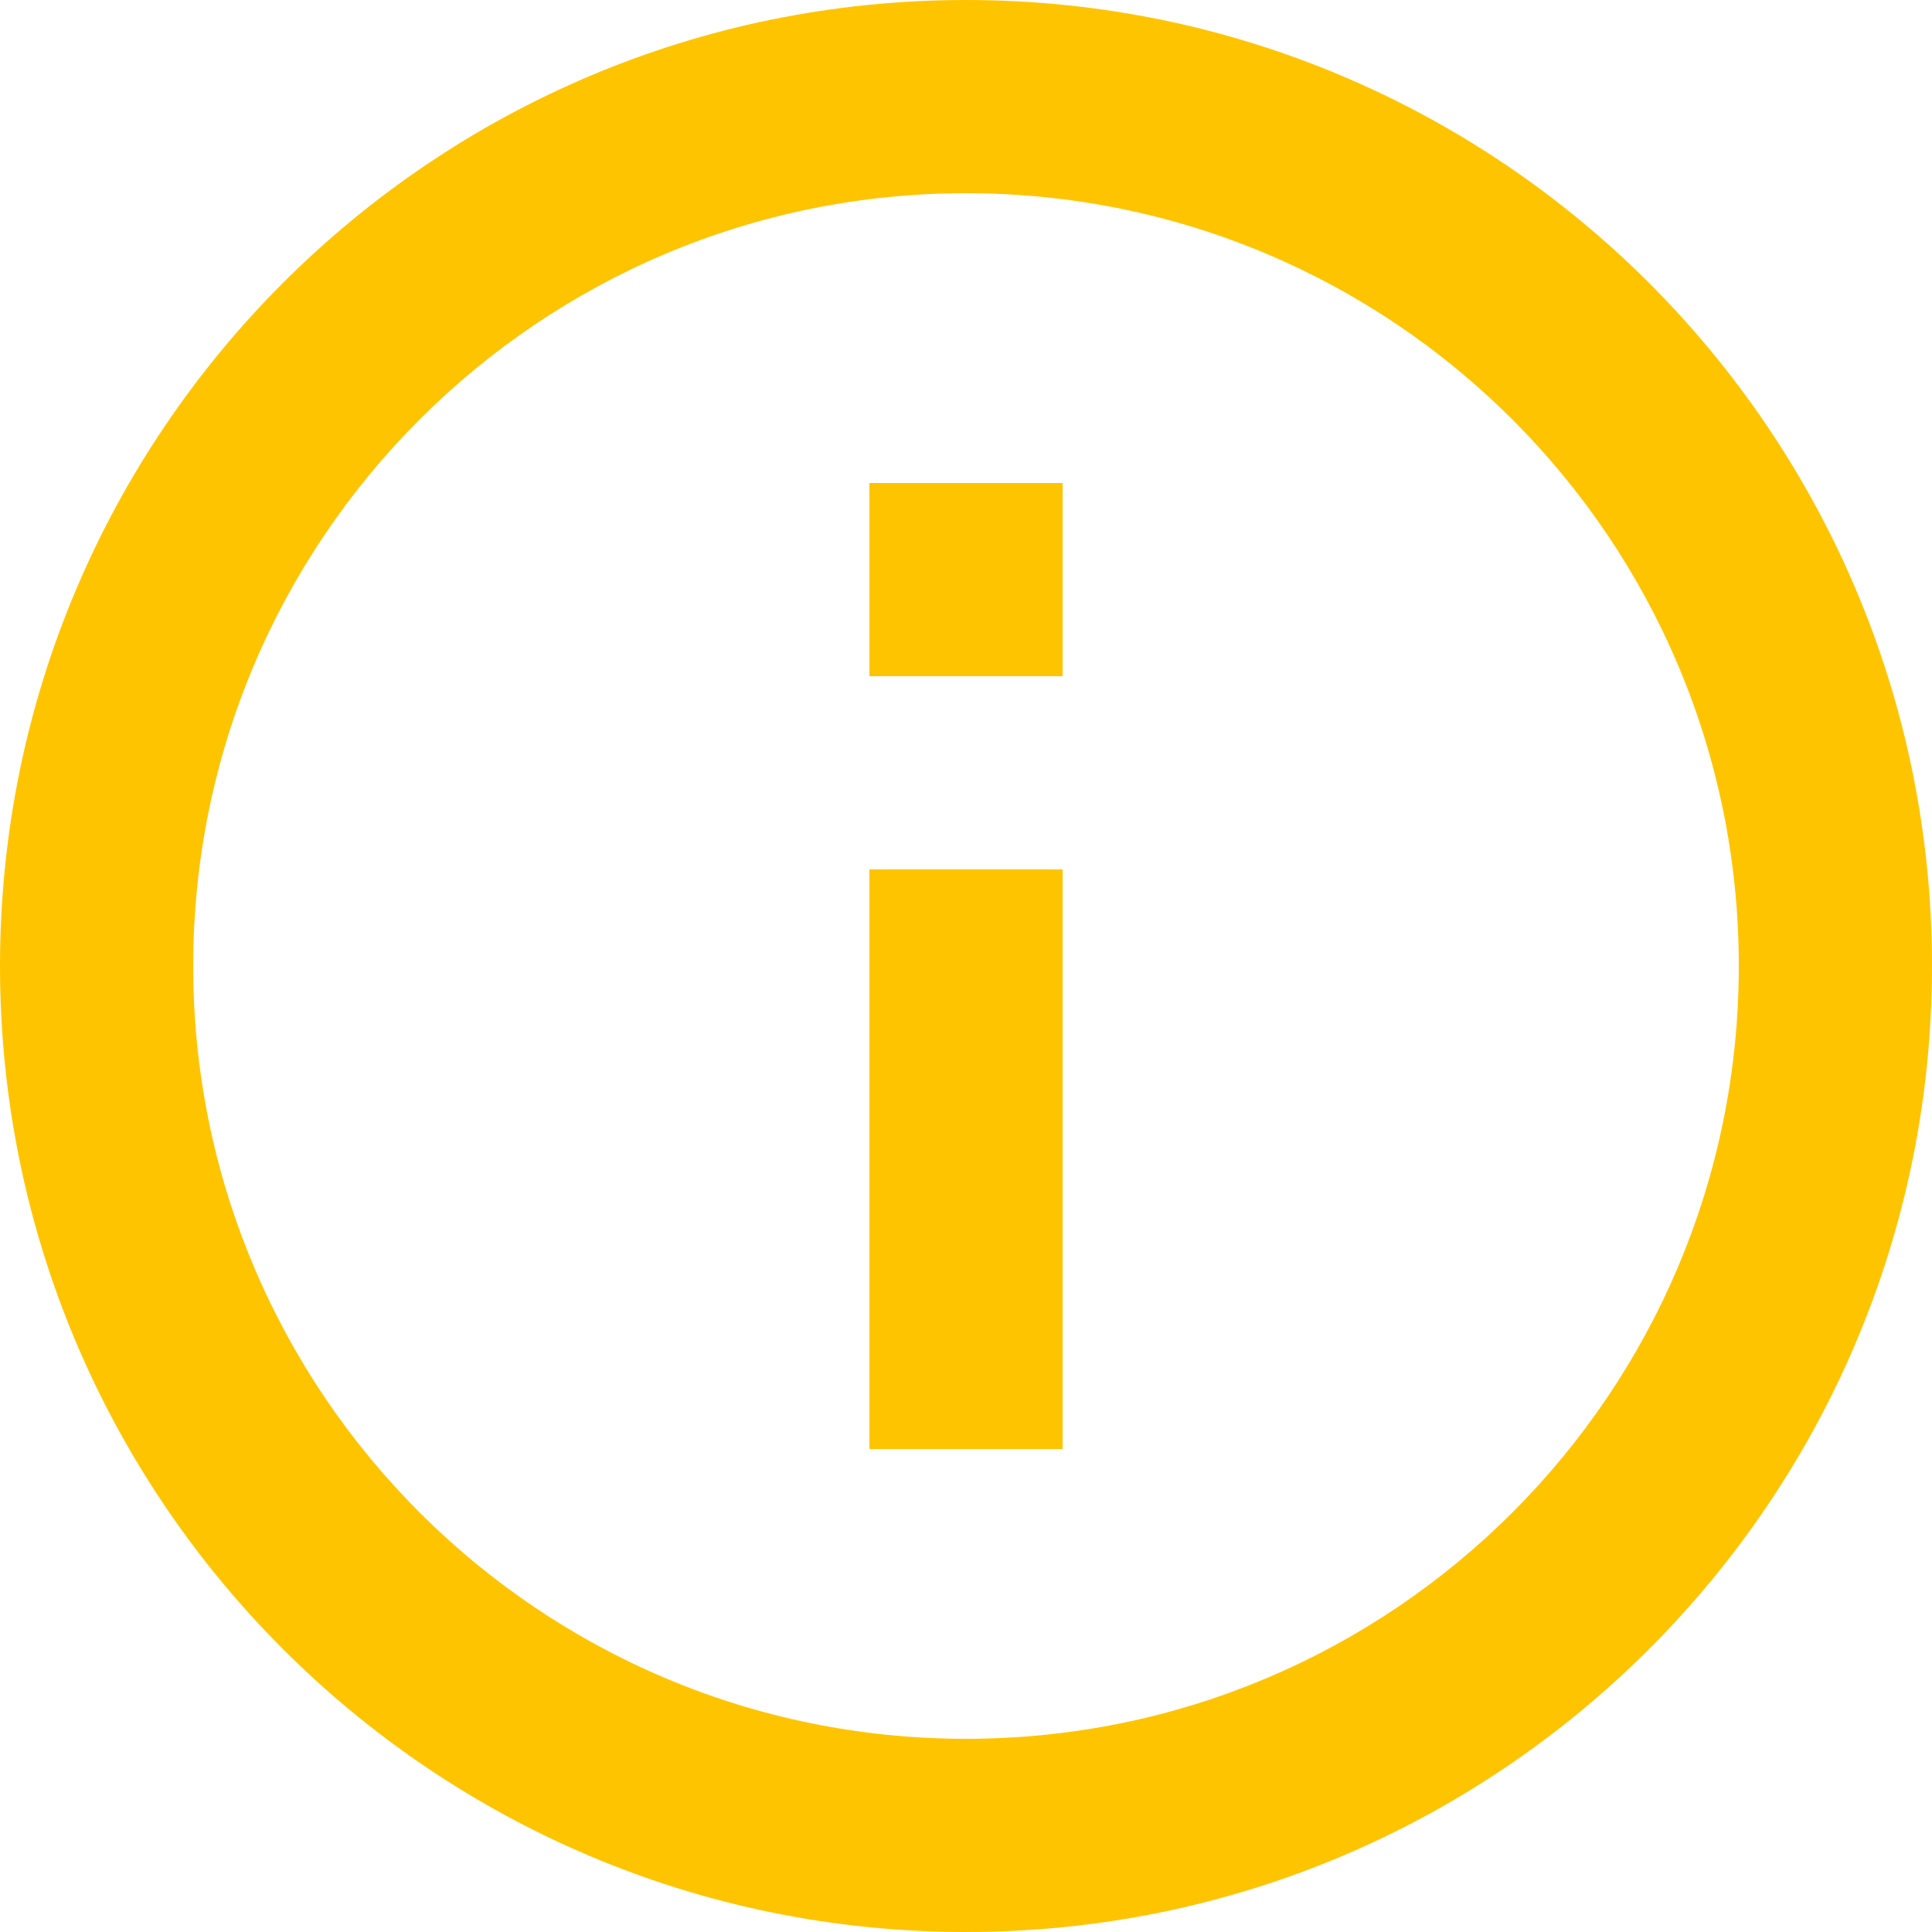
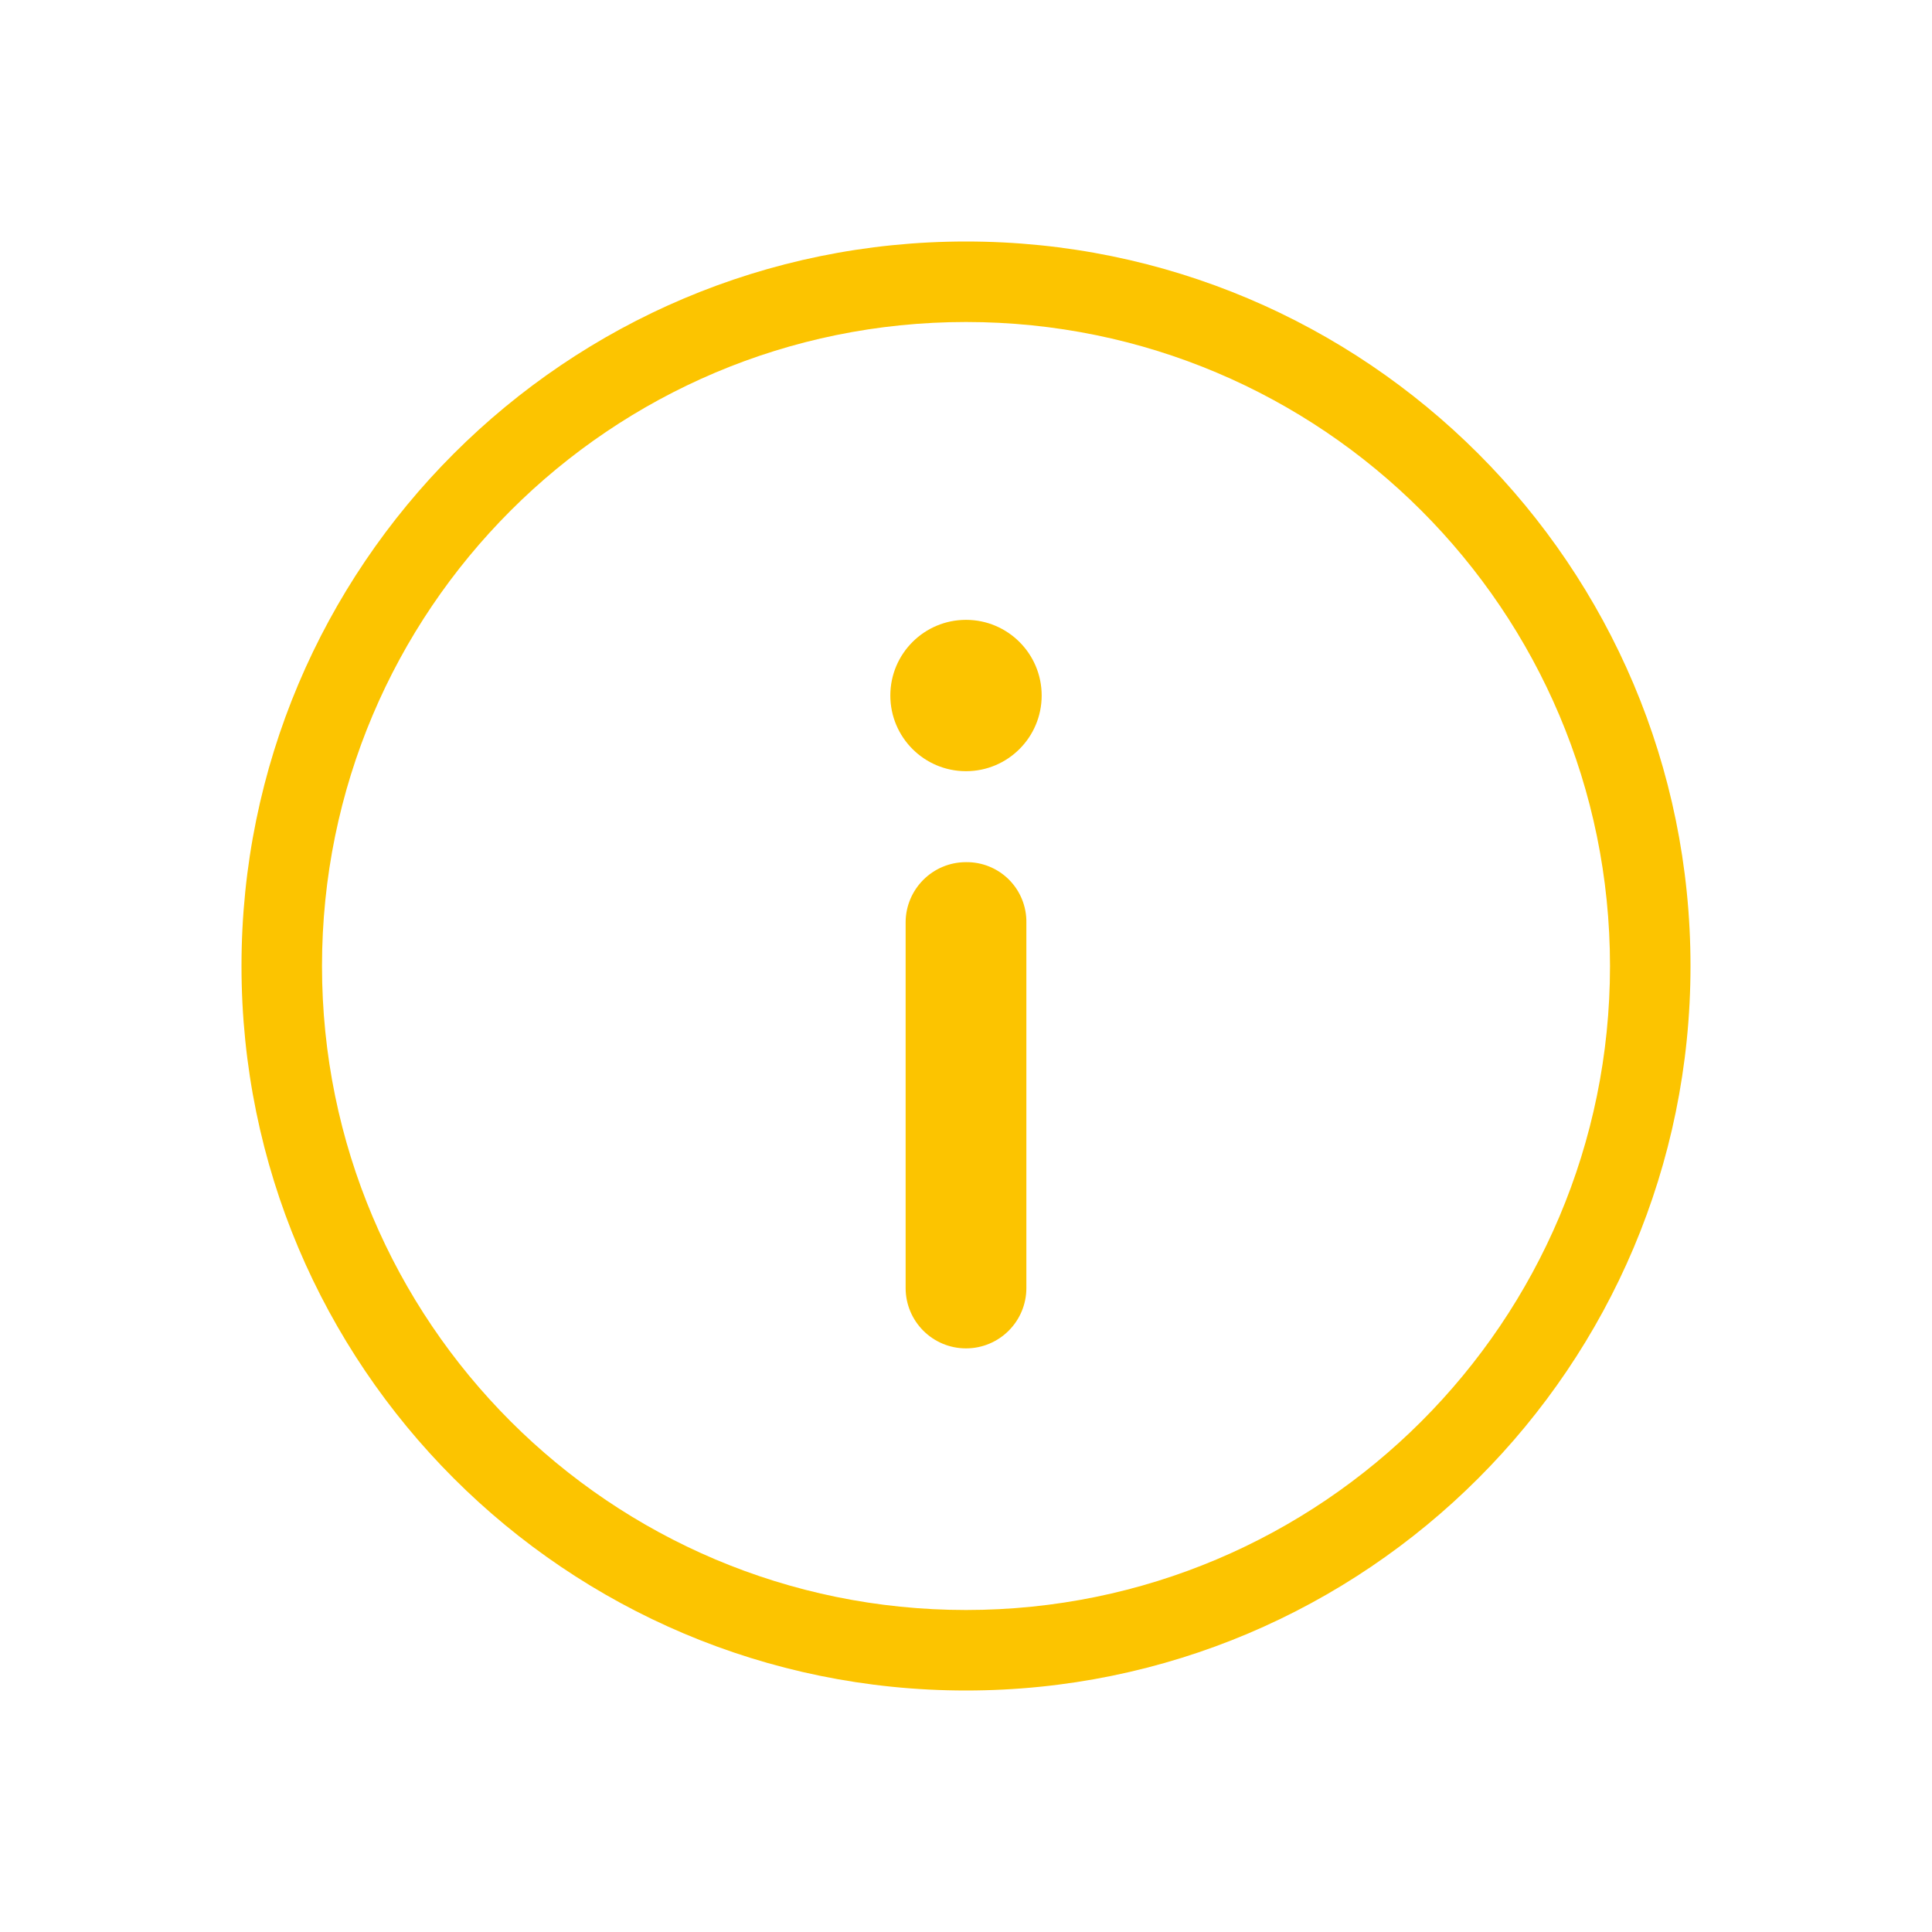
- <svg xmlns="http://www.w3.org/2000/svg" id="Layer_1" data-name="Layer 1" viewBox="0 0 26 26">
-   <path id="about-circle-outline" d="M11.7,9.1h2.6V6.5H11.7M13,23.4A10.4,10.4,0,1,1,23.4,13,10.4,10.4,0,0,1,13,23.4M13,0A13,13,0,1,0,26,13,13,13,0,0,0,13,0M11.7,19.5h2.6V11.7H11.7Z" style="fill:#ffc400" />
+ <svg xmlns="http://www.w3.org/2000/svg" id="Layer_2" data-name="Layer 2" viewBox="0 0 24 24">
+   <path d="M12,3a9,9,0,1,0,9,9v0A9,9,0,0,0,12,3ZM20,12a8,8,0,1,1-8-8,8,8,0,0,1,8,8Z" style="fill:#fcc400" />
+   <path d="M12,10.71a.75.75,0,0,0-.75.75V16a.75.75,0,0,0,1.5,0V11.46A.74.74,0,0,0,12,10.71Z" style="fill:#fcc400" />
+   <path d="M12,7.7a.94.94,0,1,0,.94.94A.94.94,0,0,0,12,7.7Z" style="fill:#fcc400" />
</svg>
